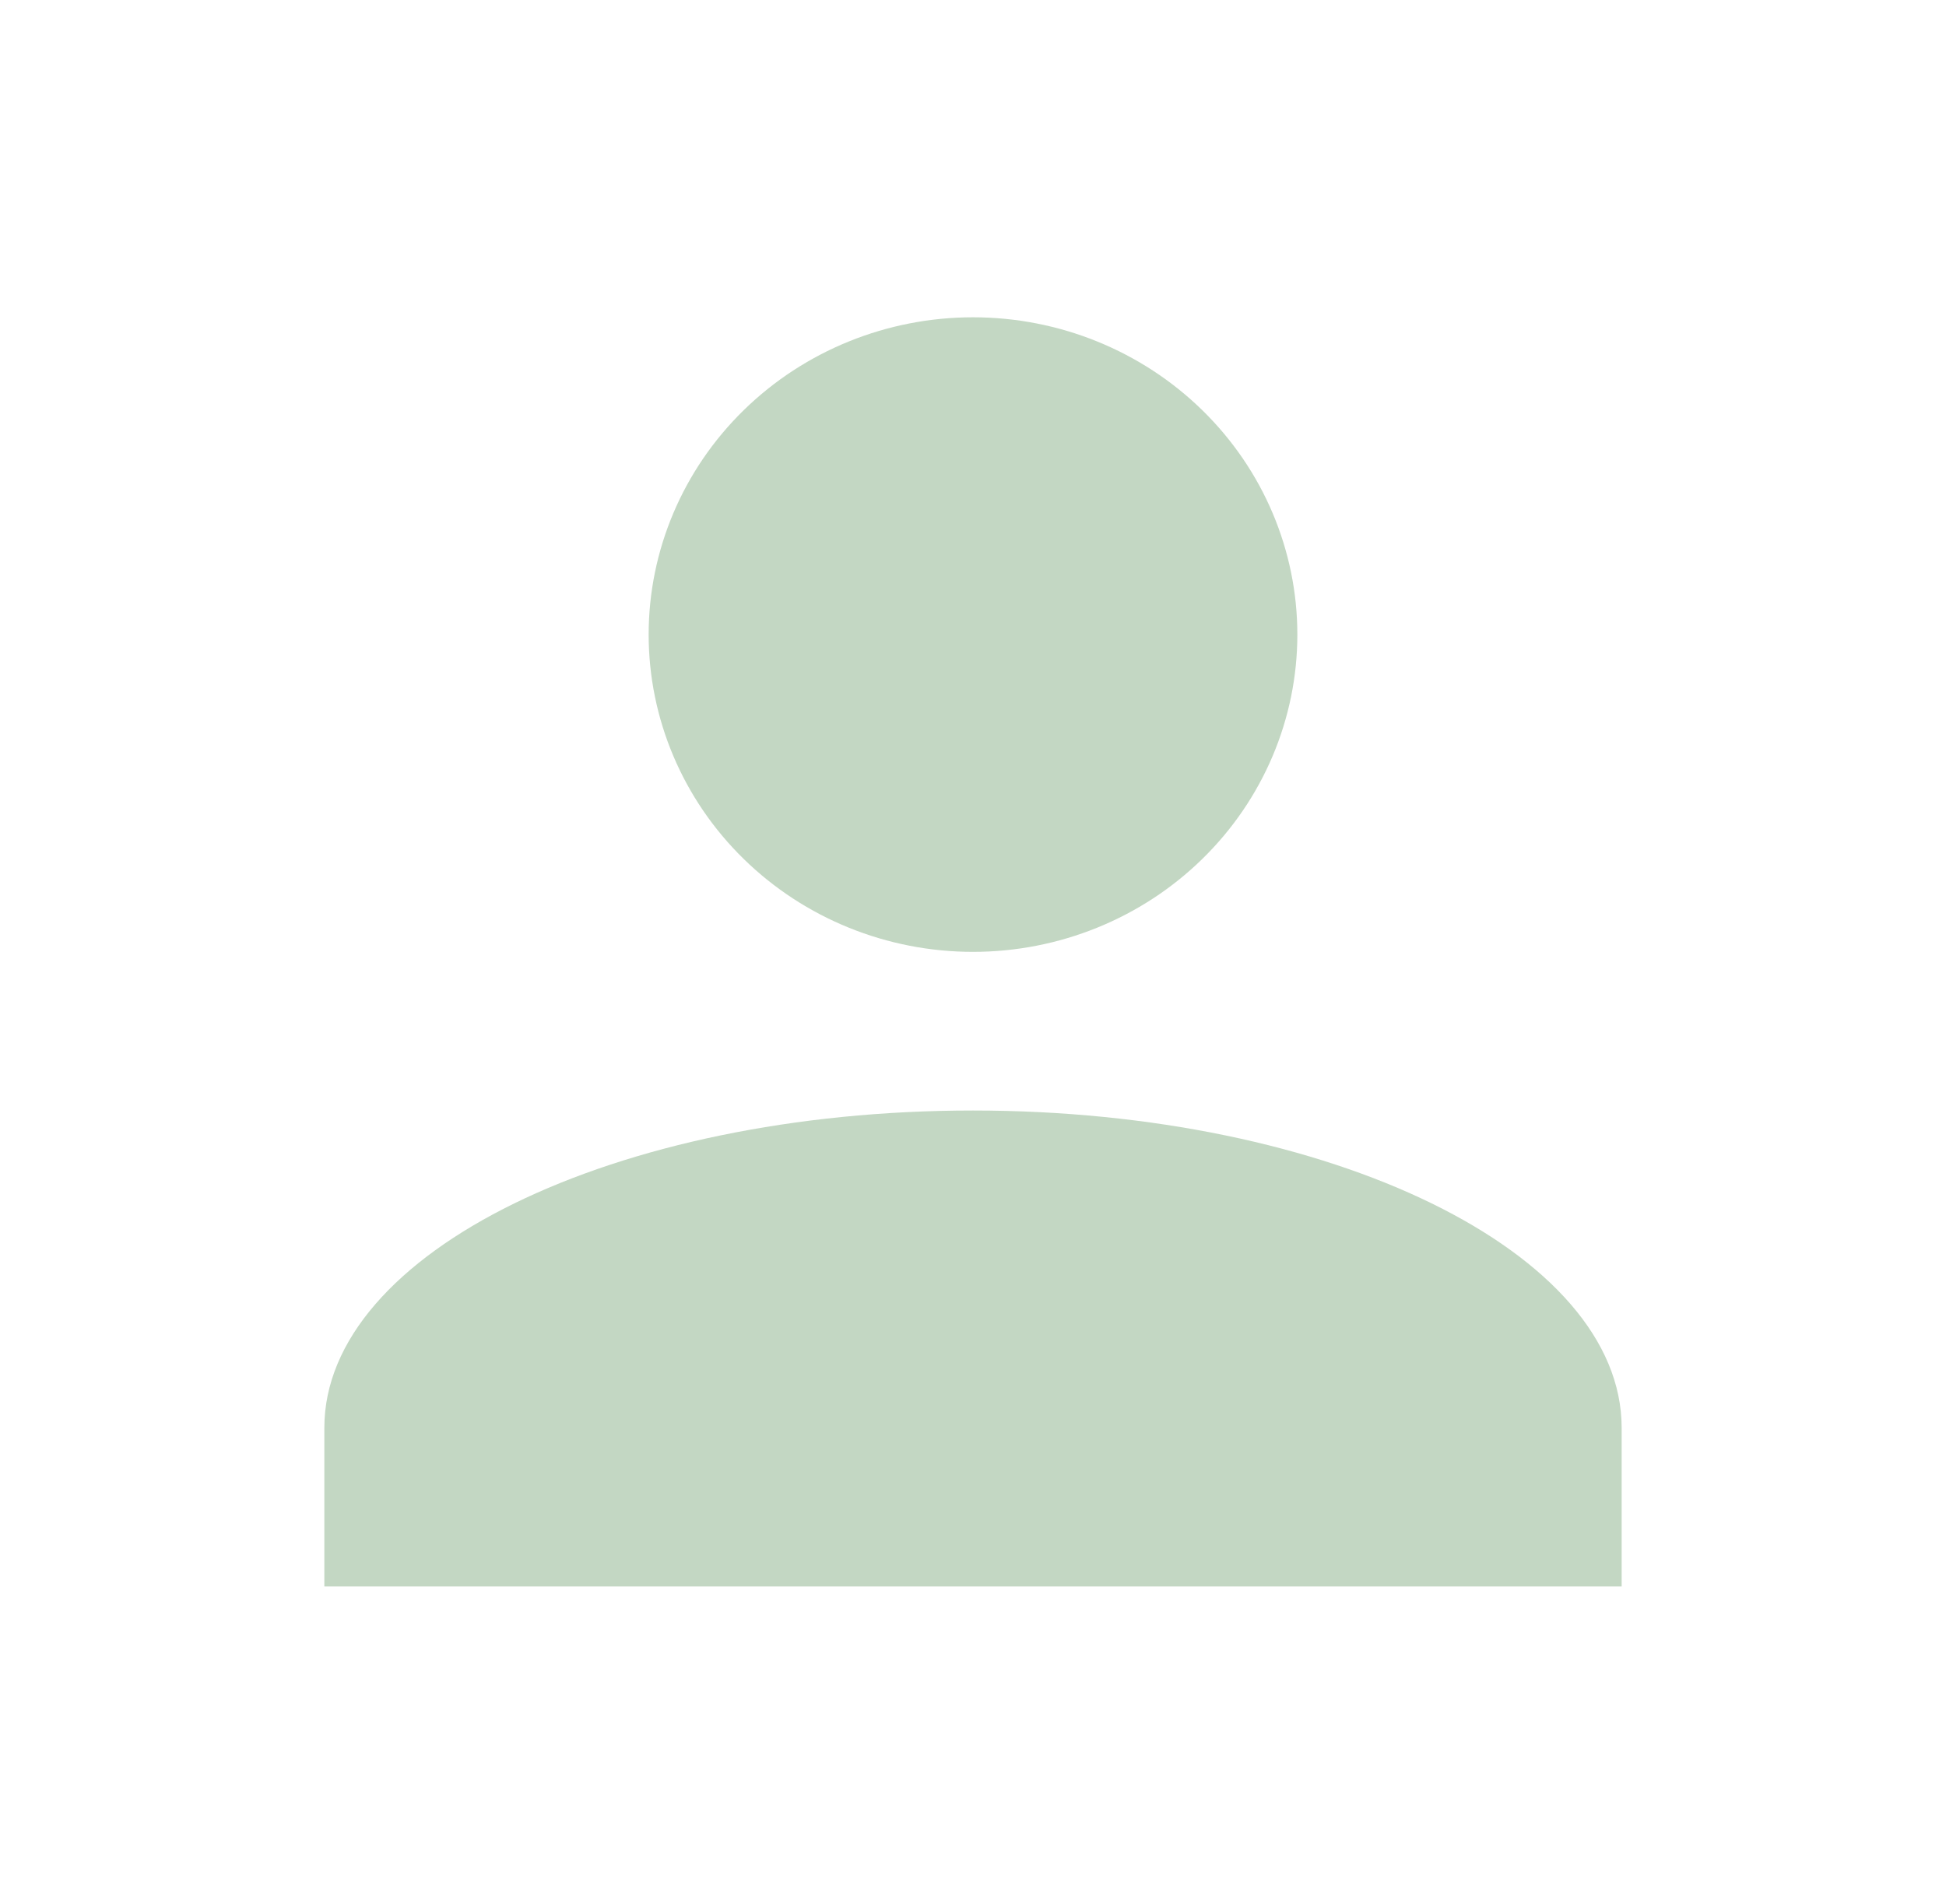
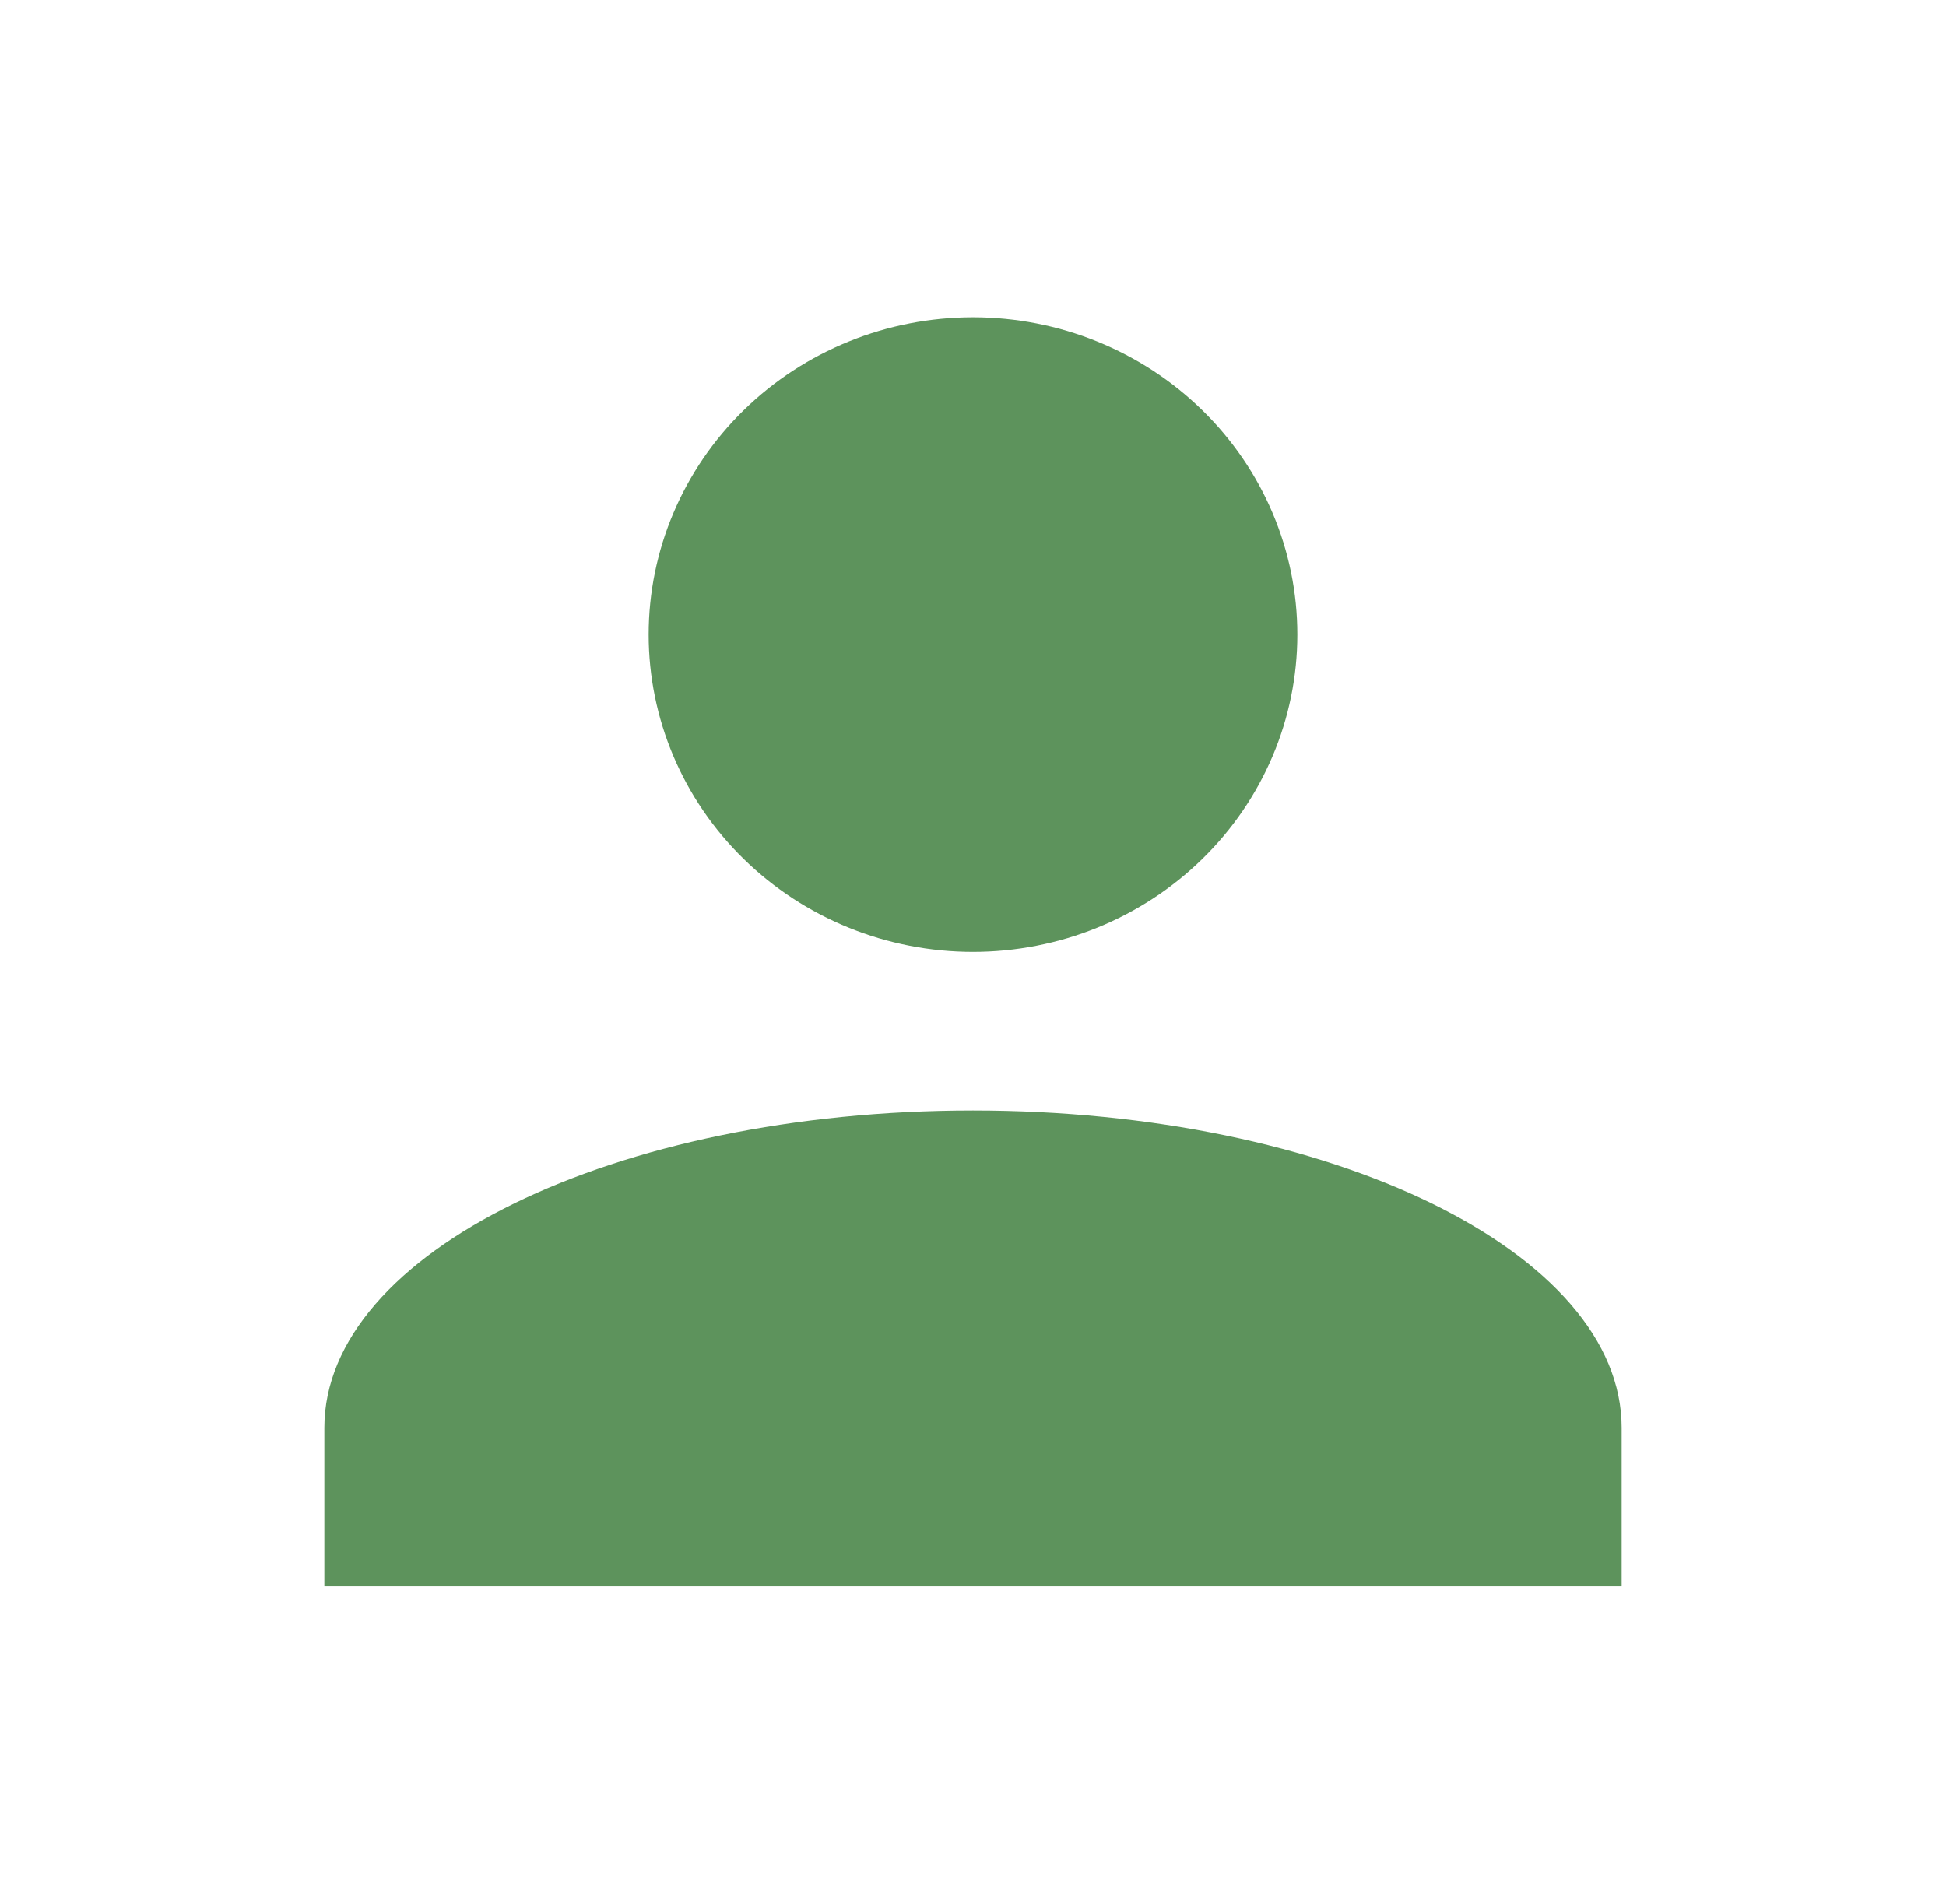
<svg xmlns="http://www.w3.org/2000/svg" width="46" height="45" viewBox="0 0 46 45" fill="none">
-   <path d="M23 7.5C25.033 7.5 26.983 8.29 28.421 9.697C29.859 11.103 30.667 13.011 30.667 15C30.667 16.989 29.859 18.897 28.421 20.303C26.983 21.71 25.033 22.5 23 22.5C20.967 22.5 19.017 21.71 17.579 20.303C16.141 18.897 15.333 16.989 15.333 15C15.333 13.011 16.141 11.103 17.579 9.697C19.017 8.29 20.967 7.5 23 7.5ZM23 26.25C31.472 26.25 38.333 29.606 38.333 33.75V37.5H7.667V33.75C7.667 29.606 14.528 26.25 23 26.25Z" fill="#C3D7C3" />
+   <path d="M23 7.5C25.033 7.5 26.983 8.29 28.421 9.697C29.859 11.103 30.667 13.011 30.667 15C30.667 16.989 29.859 18.897 28.421 20.303C26.983 21.71 25.033 22.5 23 22.5C20.967 22.5 19.017 21.71 17.579 20.303C16.141 18.897 15.333 16.989 15.333 15C15.333 13.011 16.141 11.103 17.579 9.697C19.017 8.29 20.967 7.5 23 7.5ZM23 26.25C31.472 26.25 38.333 29.606 38.333 33.75V37.5H7.667V33.75C7.667 29.606 14.528 26.25 23 26.25Z" fill="#5D935C" />
</svg>
